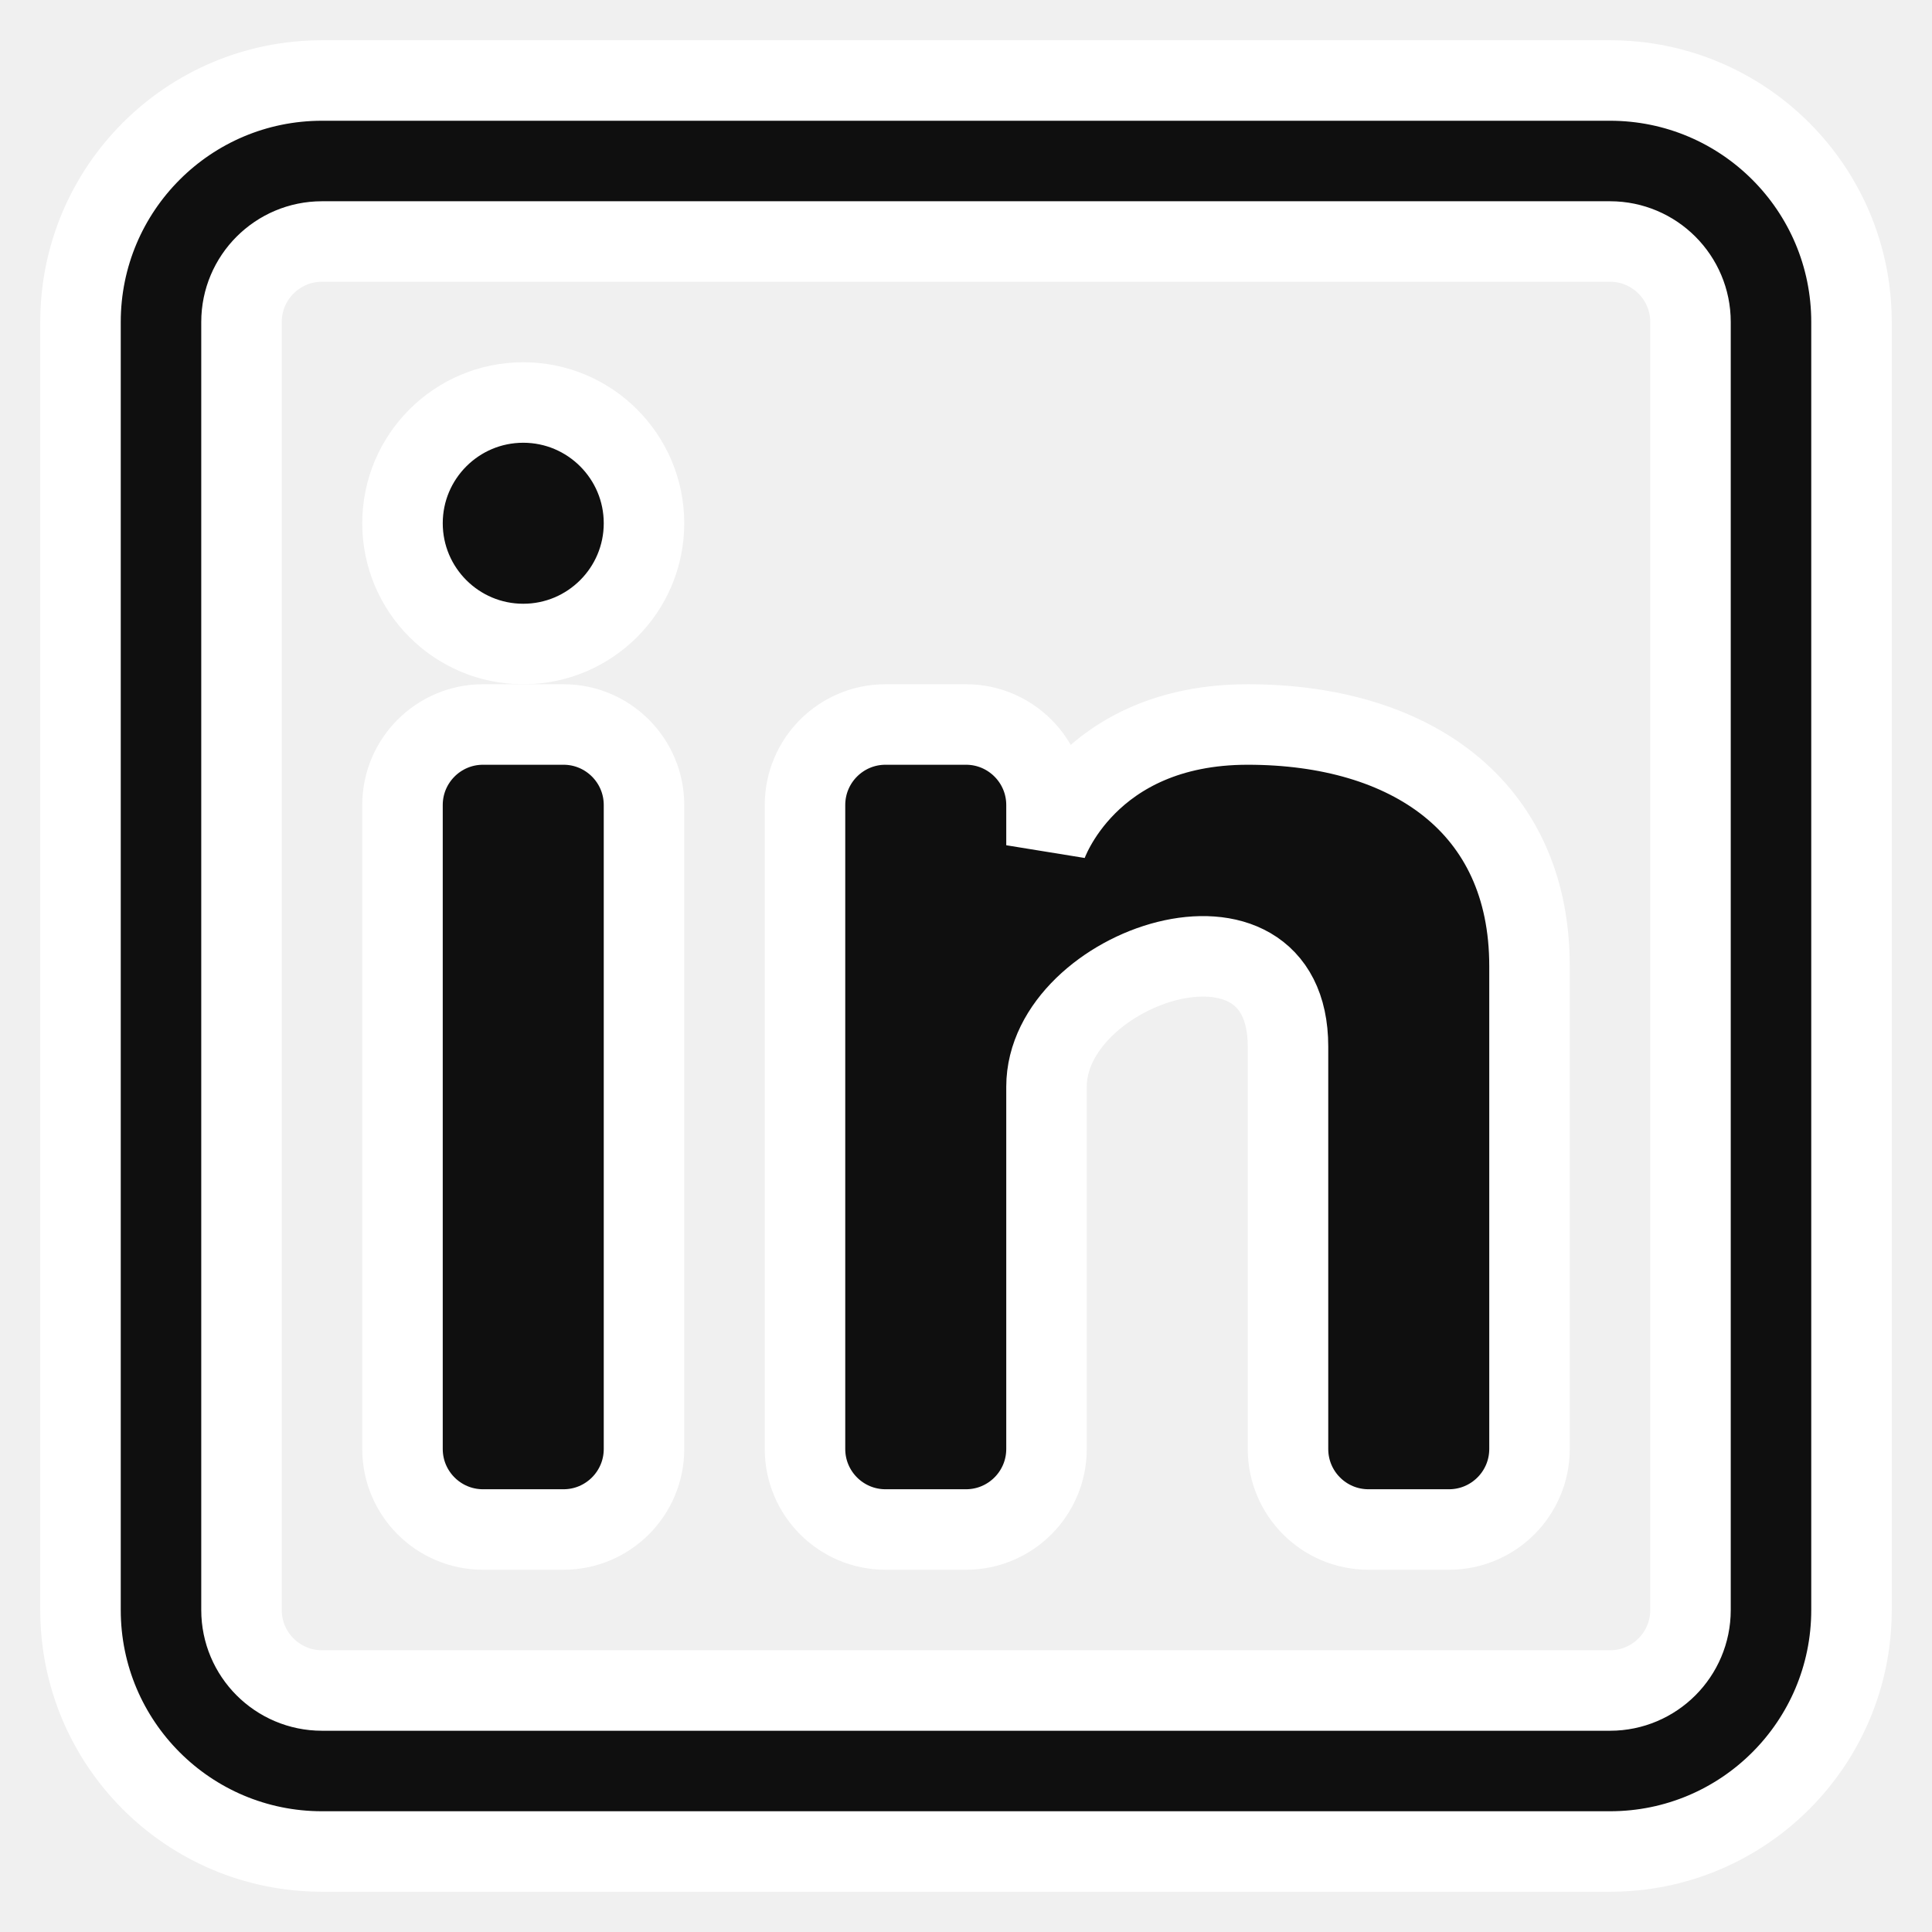
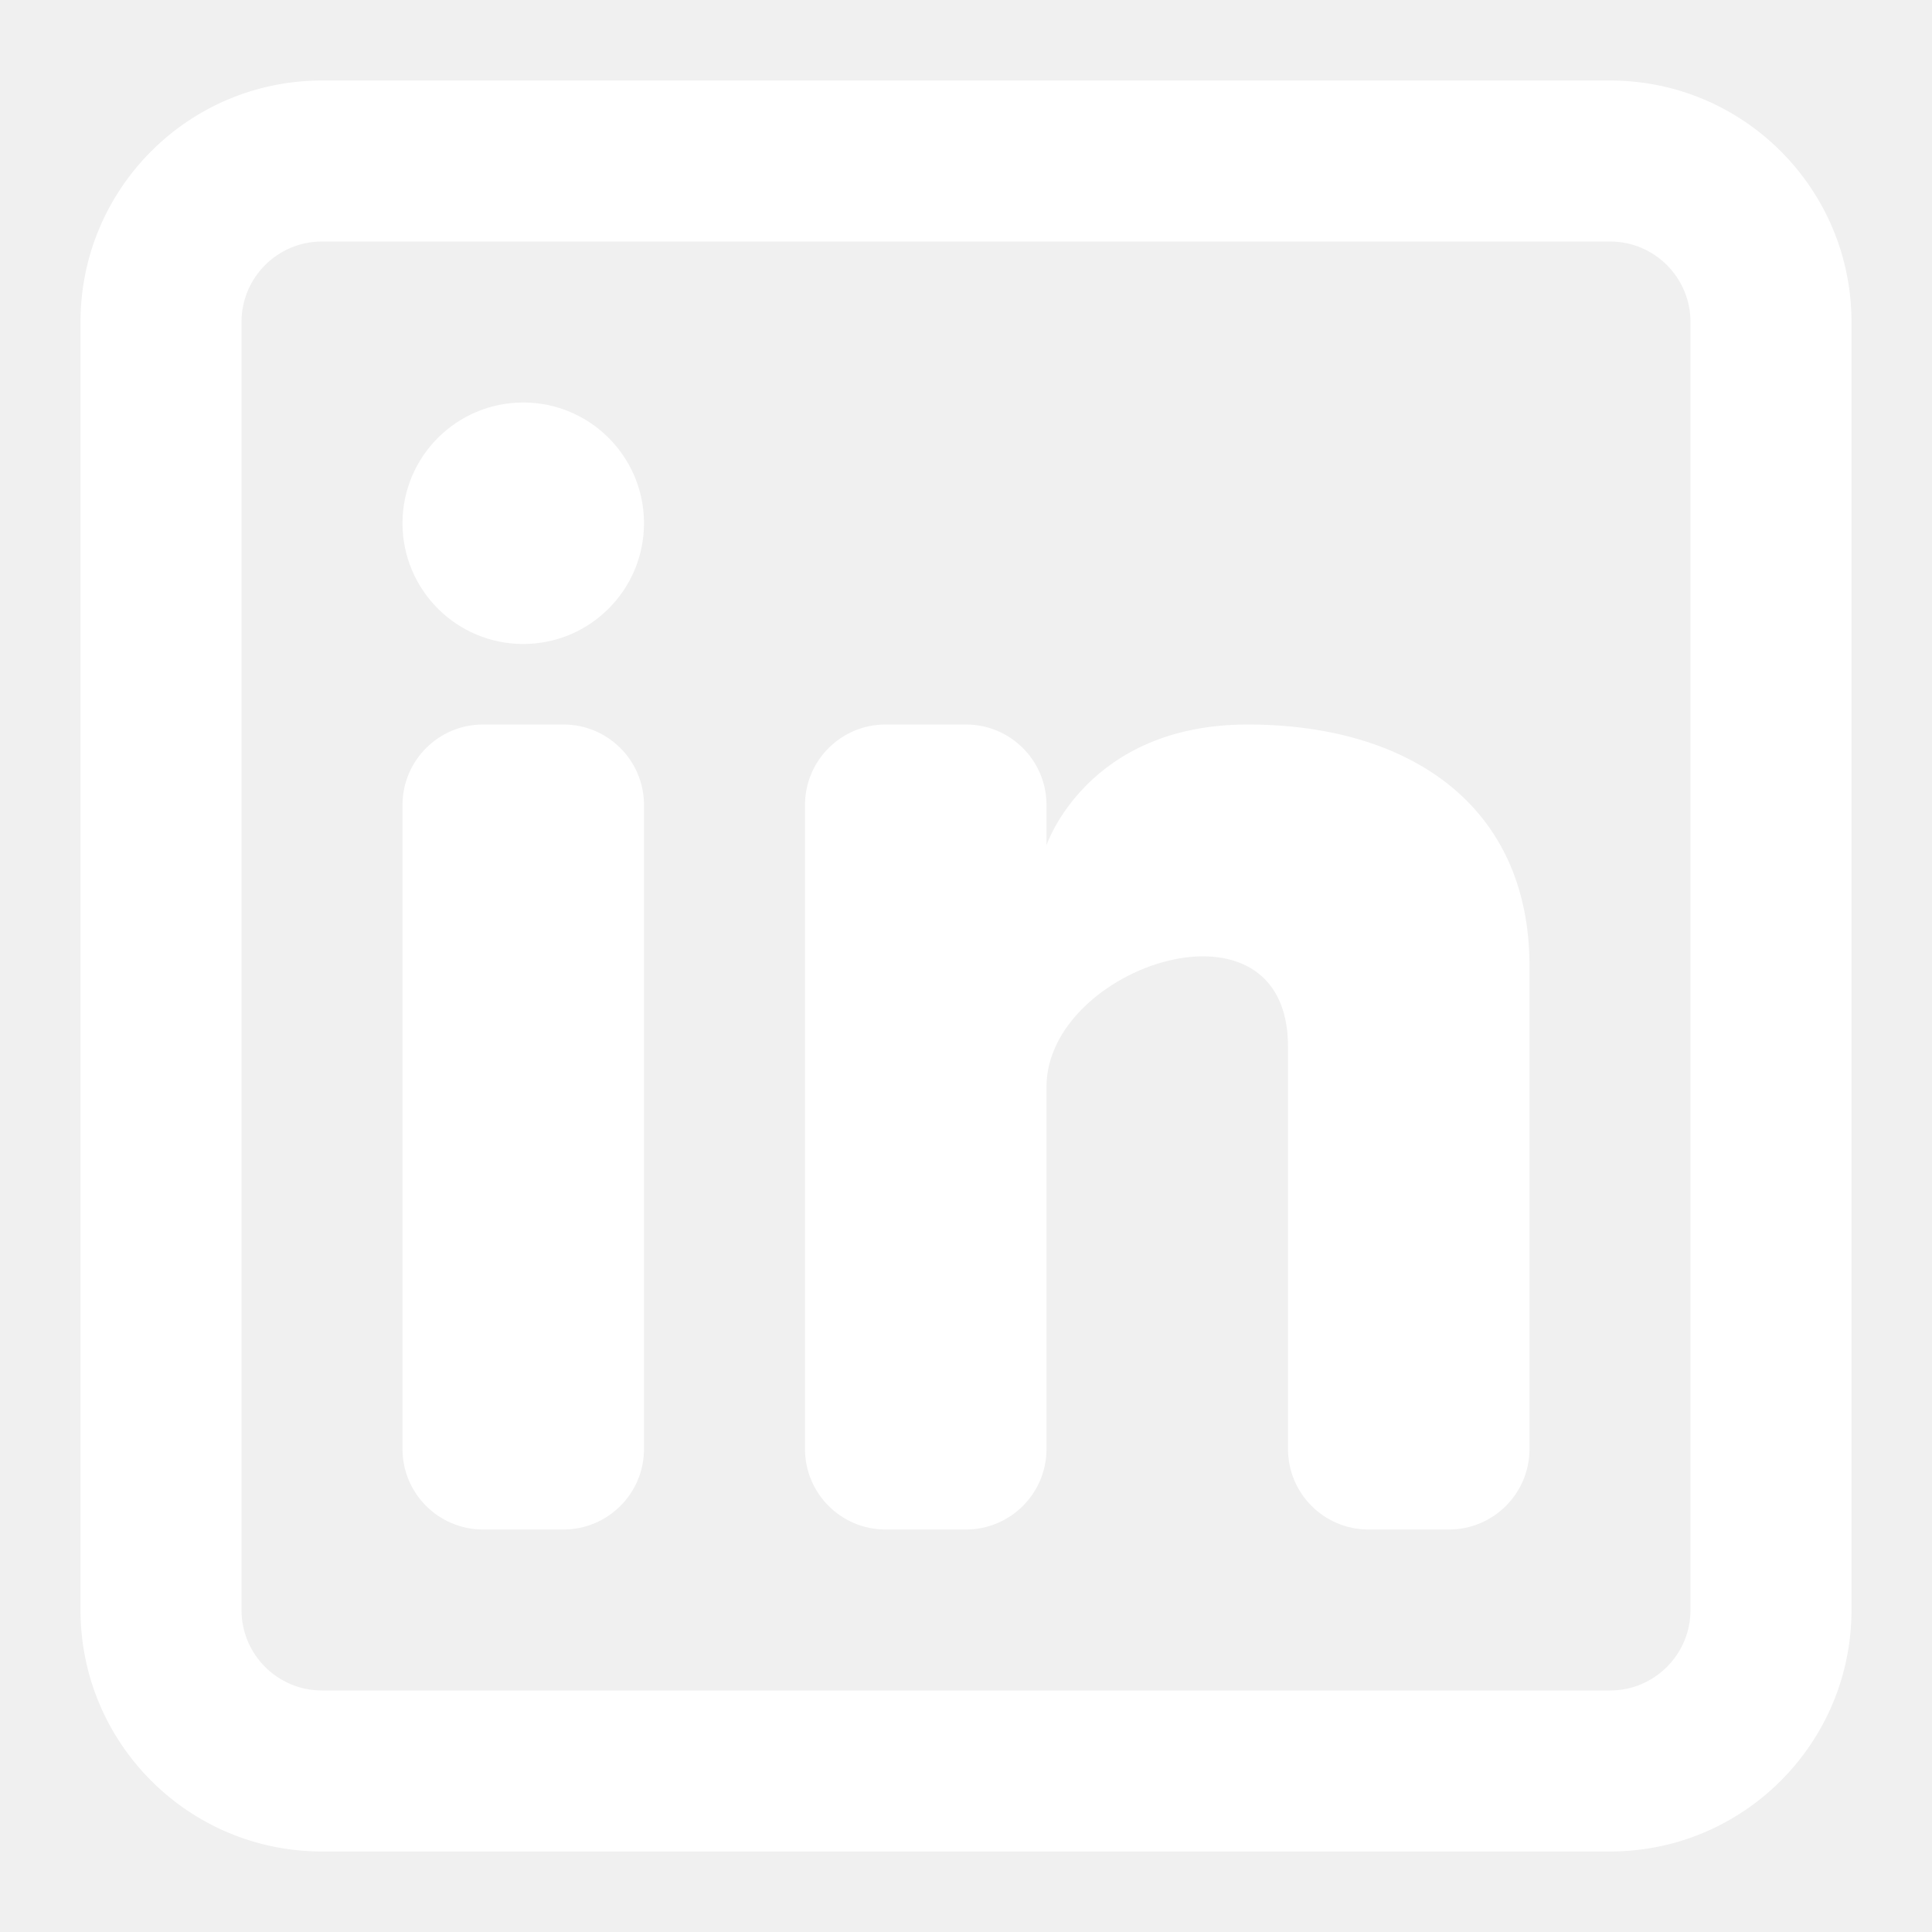
- <svg xmlns="http://www.w3.org/2000/svg" width="64px" height="64px" viewBox="0 0 24 24" fill="none" stroke="#ffffff">
+ <svg xmlns="http://www.w3.org/2000/svg" width="64px" height="64px" viewBox="0 0 24 24" fill="none">
  <g id="SVGRepo_bgCarrier" stroke-width="0" />
  <g id="SVGRepo_tracerCarrier" stroke-linecap="round" stroke-linejoin="round" />
  <g id="SVGRepo_iconCarrier">
-     <path d="M6.5 8C7.328 8 8 7.328 8 6.5C8 5.672 7.328 5 6.5 5C5.672 5 5 5.672 5 6.5C5 7.328 5.672 8 6.5 8Z" fill="#0F0F0F" />
-     <path d="M5 10C5 9.448 5.448 9 6 9H7C7.552 9 8 9.448 8 10V18C8 18.552 7.552 19 7 19H6C5.448 19 5 18.552 5 18V10Z" fill="#0F0F0F" />
-     <path d="M11 19H12C12.552 19 13 18.552 13 18V13.5C13 12 16 11 16 13V18C16 18.553 16.448 19 17 19H18C18.552 19 19 18.552 19 18V12C19 10 17.5 9 15.5 9C13.5 9 13 10.5 13 10.5V10C13 9.448 12.552 9 12 9H11C10.448 9 10 9.448 10 10V18C10 18.552 10.448 19 11 19Z" fill="#0F0F0F" />
-     <path fill-rule="evenodd" clip-rule="evenodd" d="M20 1C21.657 1 23 2.343 23 4V20C23 21.657 21.657 23 20 23H4C2.343 23 1 21.657 1 20V4C1 2.343 2.343 1 4 1H20ZM20 3C20.552 3 21 3.448 21 4V20C21 20.552 20.552 21 20 21H4C3.448 21 3 20.552 3 20V4C3 3.448 3.448 3 4 3H20Z" fill="#0F0F0F" />
+     <path d="M6.5 8C7.328 8 8 7.328 8 6.5C8 5.672 7.328 5 6.5 5C5.672 5 5 5.672 5 6.5C5 7.328 5.672 8 6.5 8Z" fill="#ffffff" />
+     <path d="M5 10C5 9.448 5.448 9 6 9H7C7.552 9 8 9.448 8 10V18C8 18.552 7.552 19 7 19H6C5.448 19 5 18.552 5 18V10Z" fill="#ffffff" />
+     <path d="M11 19H12C12.552 19 13 18.552 13 18V13.5C13 12 16 11 16 13V18C16 18.553 16.448 19 17 19H18C18.552 19 19 18.552 19 18V12C19 10 17.5 9 15.5 9C13.5 9 13 10.5 13 10.5V10C13 9.448 12.552 9 12 9H11C10.448 9 10 9.448 10 10V18C10 18.552 10.448 19 11 19Z" fill="#ffffff" />
+     <path fill-rule="evenodd" clip-rule="evenodd" d="M20 1C21.657 1 23 2.343 23 4V20C23 21.657 21.657 23 20 23H4C2.343 23 1 21.657 1 20V4C1 2.343 2.343 1 4 1H20ZM20 3C20.552 3 21 3.448 21 4V20C21 20.552 20.552 21 20 21H4C3.448 21 3 20.552 3 20V4C3 3.448 3.448 3 4 3H20Z" fill="#ffffff" />
  </g>
</svg>
